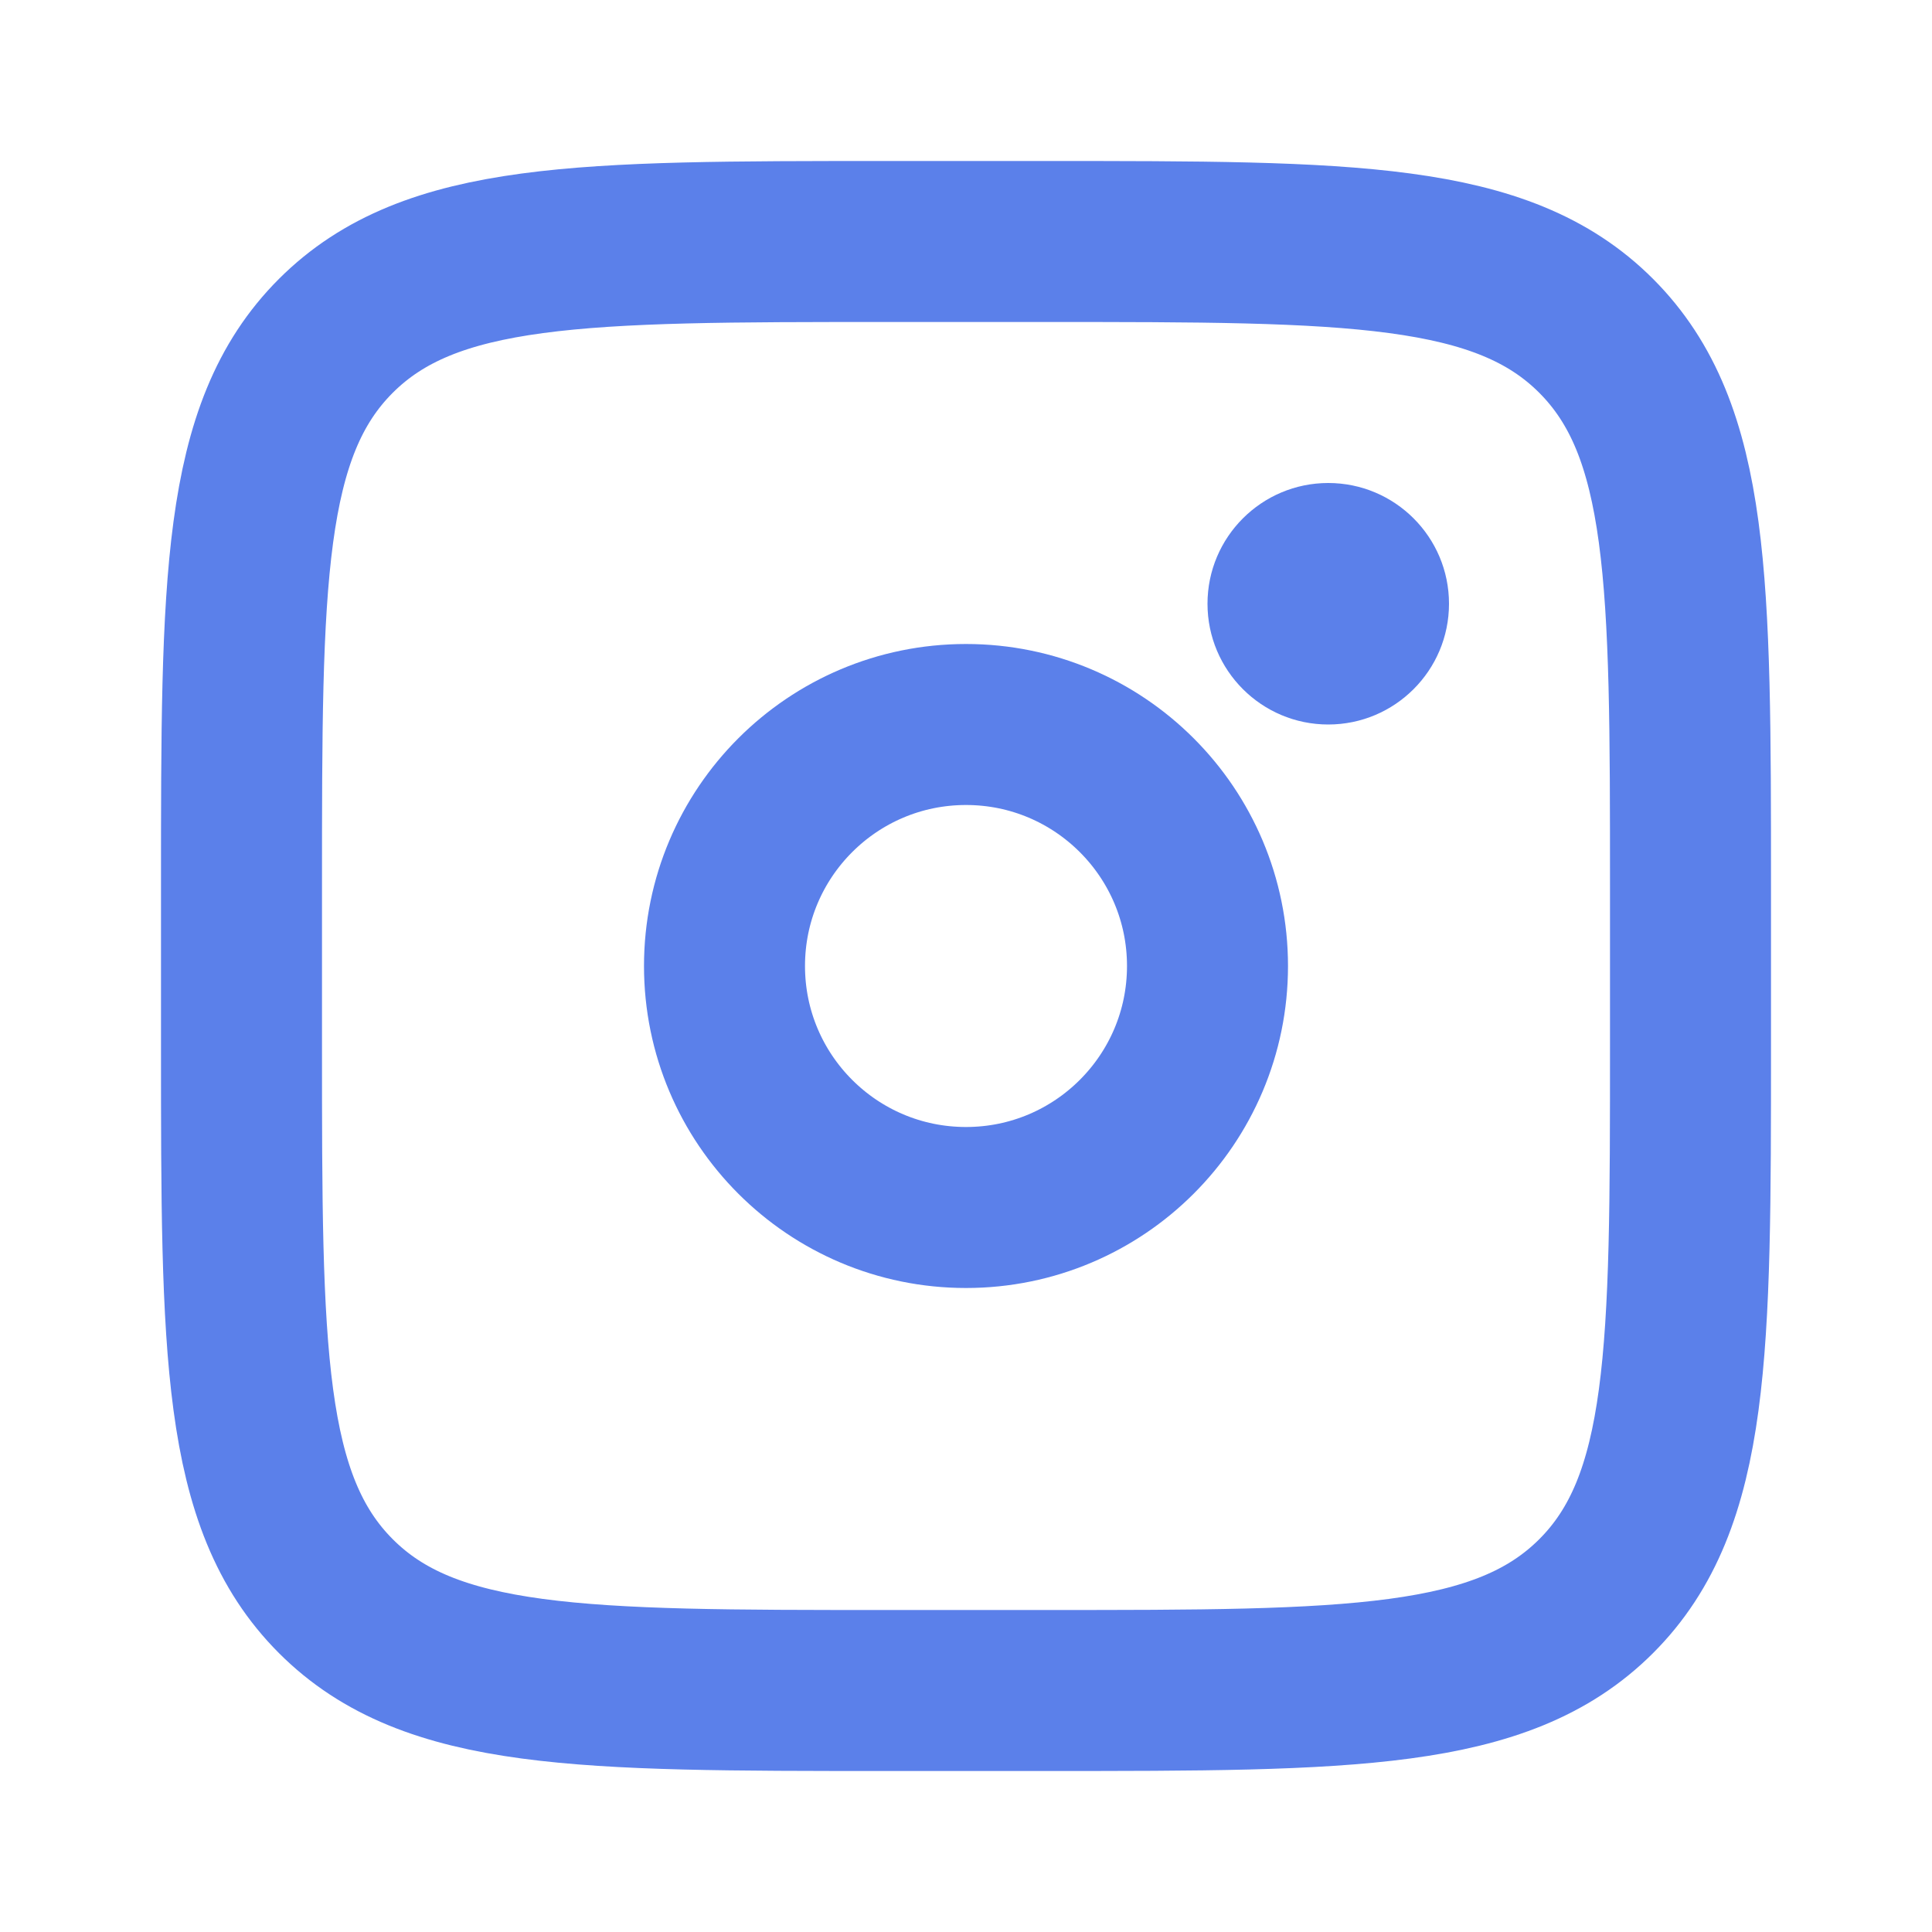
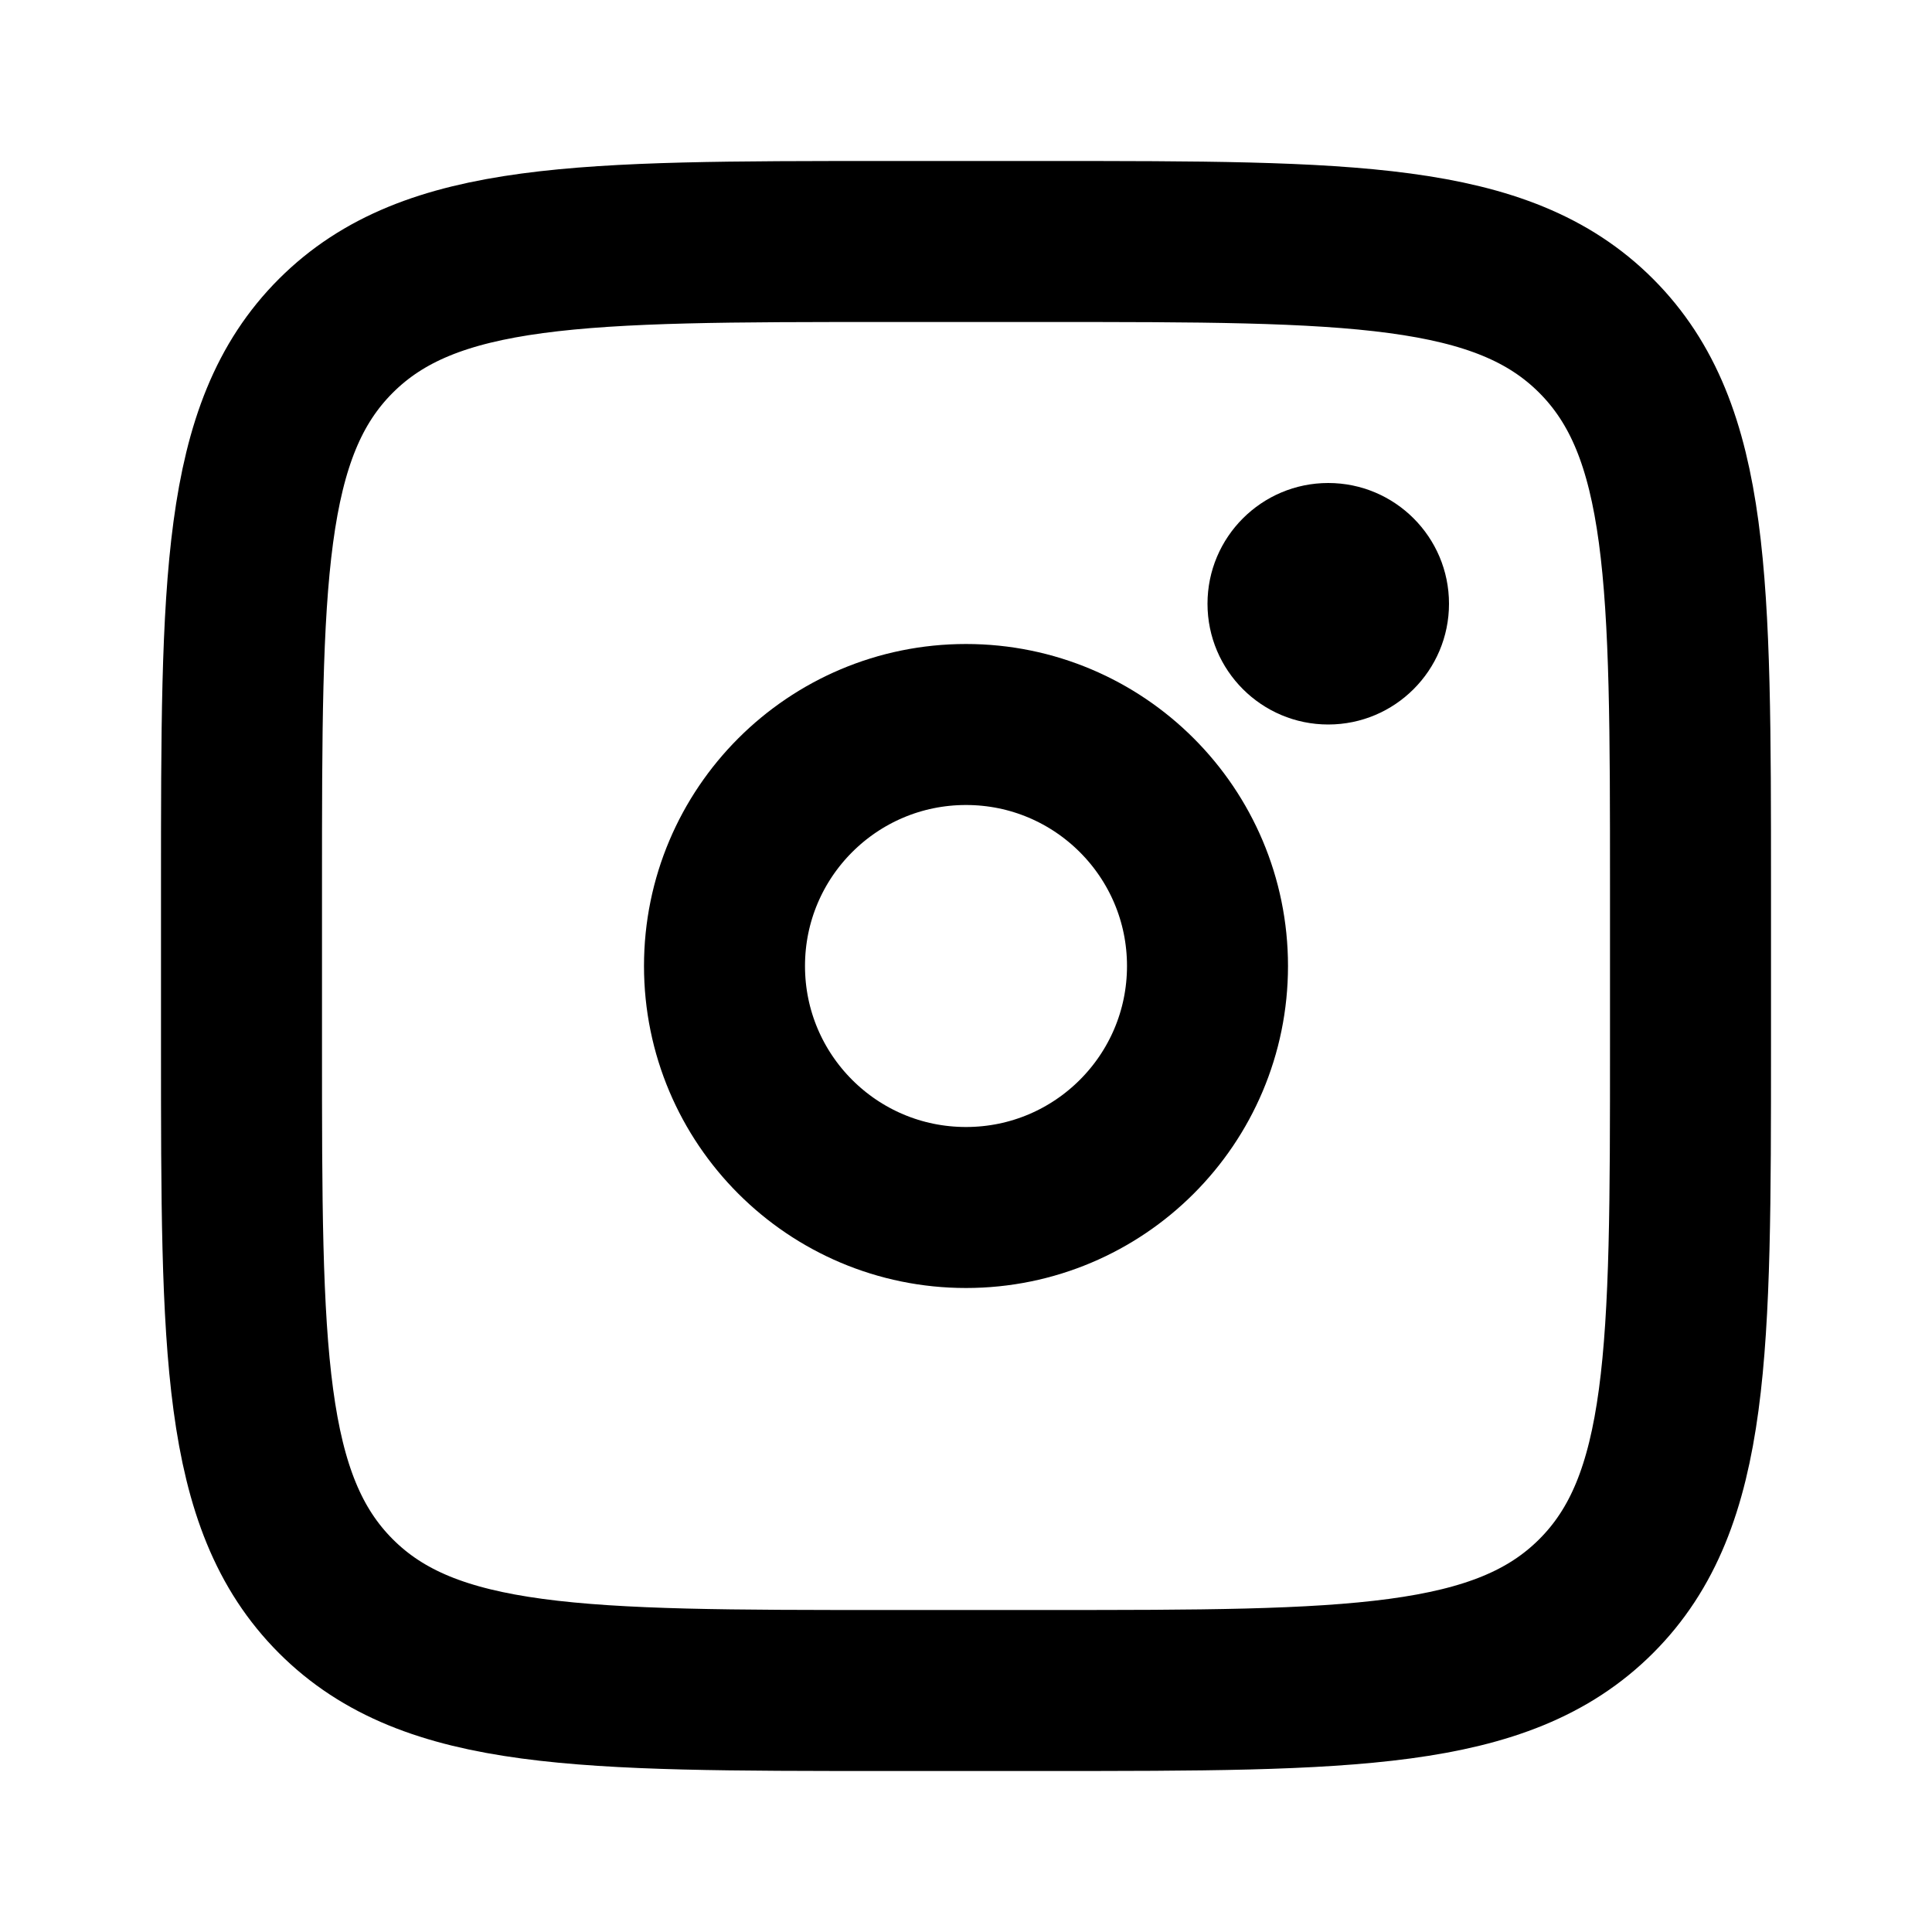
<svg xmlns="http://www.w3.org/2000/svg" width="24" height="24" viewBox="0 0 24 24" fill="none">
-   <path d="M3 11C3 7.229 3 5.343 4.172 4.172C5.344 3.001 7.229 3 11 3H13C16.771 3 18.657 3 19.828 4.172C20.999 5.344 21 7.229 21 11V13C21 16.771 21 18.657 19.828 19.828C18.656 20.999 16.771 21 13 21H11C7.229 21 5.343 21 4.172 19.828C3.001 18.656 3 16.771 3 13V11Z" stroke="#5B80EA" stroke-width="2" />
-   <path d="M16.5 9C17.328 9 18 8.328 18 7.5C18 6.672 17.328 6 16.5 6C15.672 6 15 6.672 15 7.5C15 8.328 15.672 9 16.5 9Z" fill="#5B80EA" />
-   <path d="M12 15C13.657 15 15 13.657 15 12C15 10.343 13.657 9 12 9C10.343 9 9 10.343 9 12C9 13.657 10.343 15 12 15Z" stroke="#5B80EA" stroke-width="2" />
+   <path d="M3 11C3 7.229 3 5.343 4.172 4.172C5.344 3.001 7.229 3 11 3H13C16.771 3 18.657 3 19.828 4.172C20.999 5.344 21 7.229 21 11V13C21 16.771 21 18.657 19.828 19.828C18.656 20.999 16.771 21 13 21H11C7.229 21 5.343 21 4.172 19.828C3.001 18.656 3 16.771 3 13V11Z" stroke="currentColor" stroke-width="2" />
+   <path d="M16.5 9C17.328 9 18 8.328 18 7.5C18 6.672 17.328 6 16.5 6C15.672 6 15 6.672 15 7.5C15 8.328 15.672 9 16.5 9Z" fill="currentColor" />
+   <path d="M12 15C13.657 15 15 13.657 15 12C15 10.343 13.657 9 12 9C10.343 9 9 10.343 9 12C9 13.657 10.343 15 12 15Z" stroke="currentColor" stroke-width="2" />
</svg>
